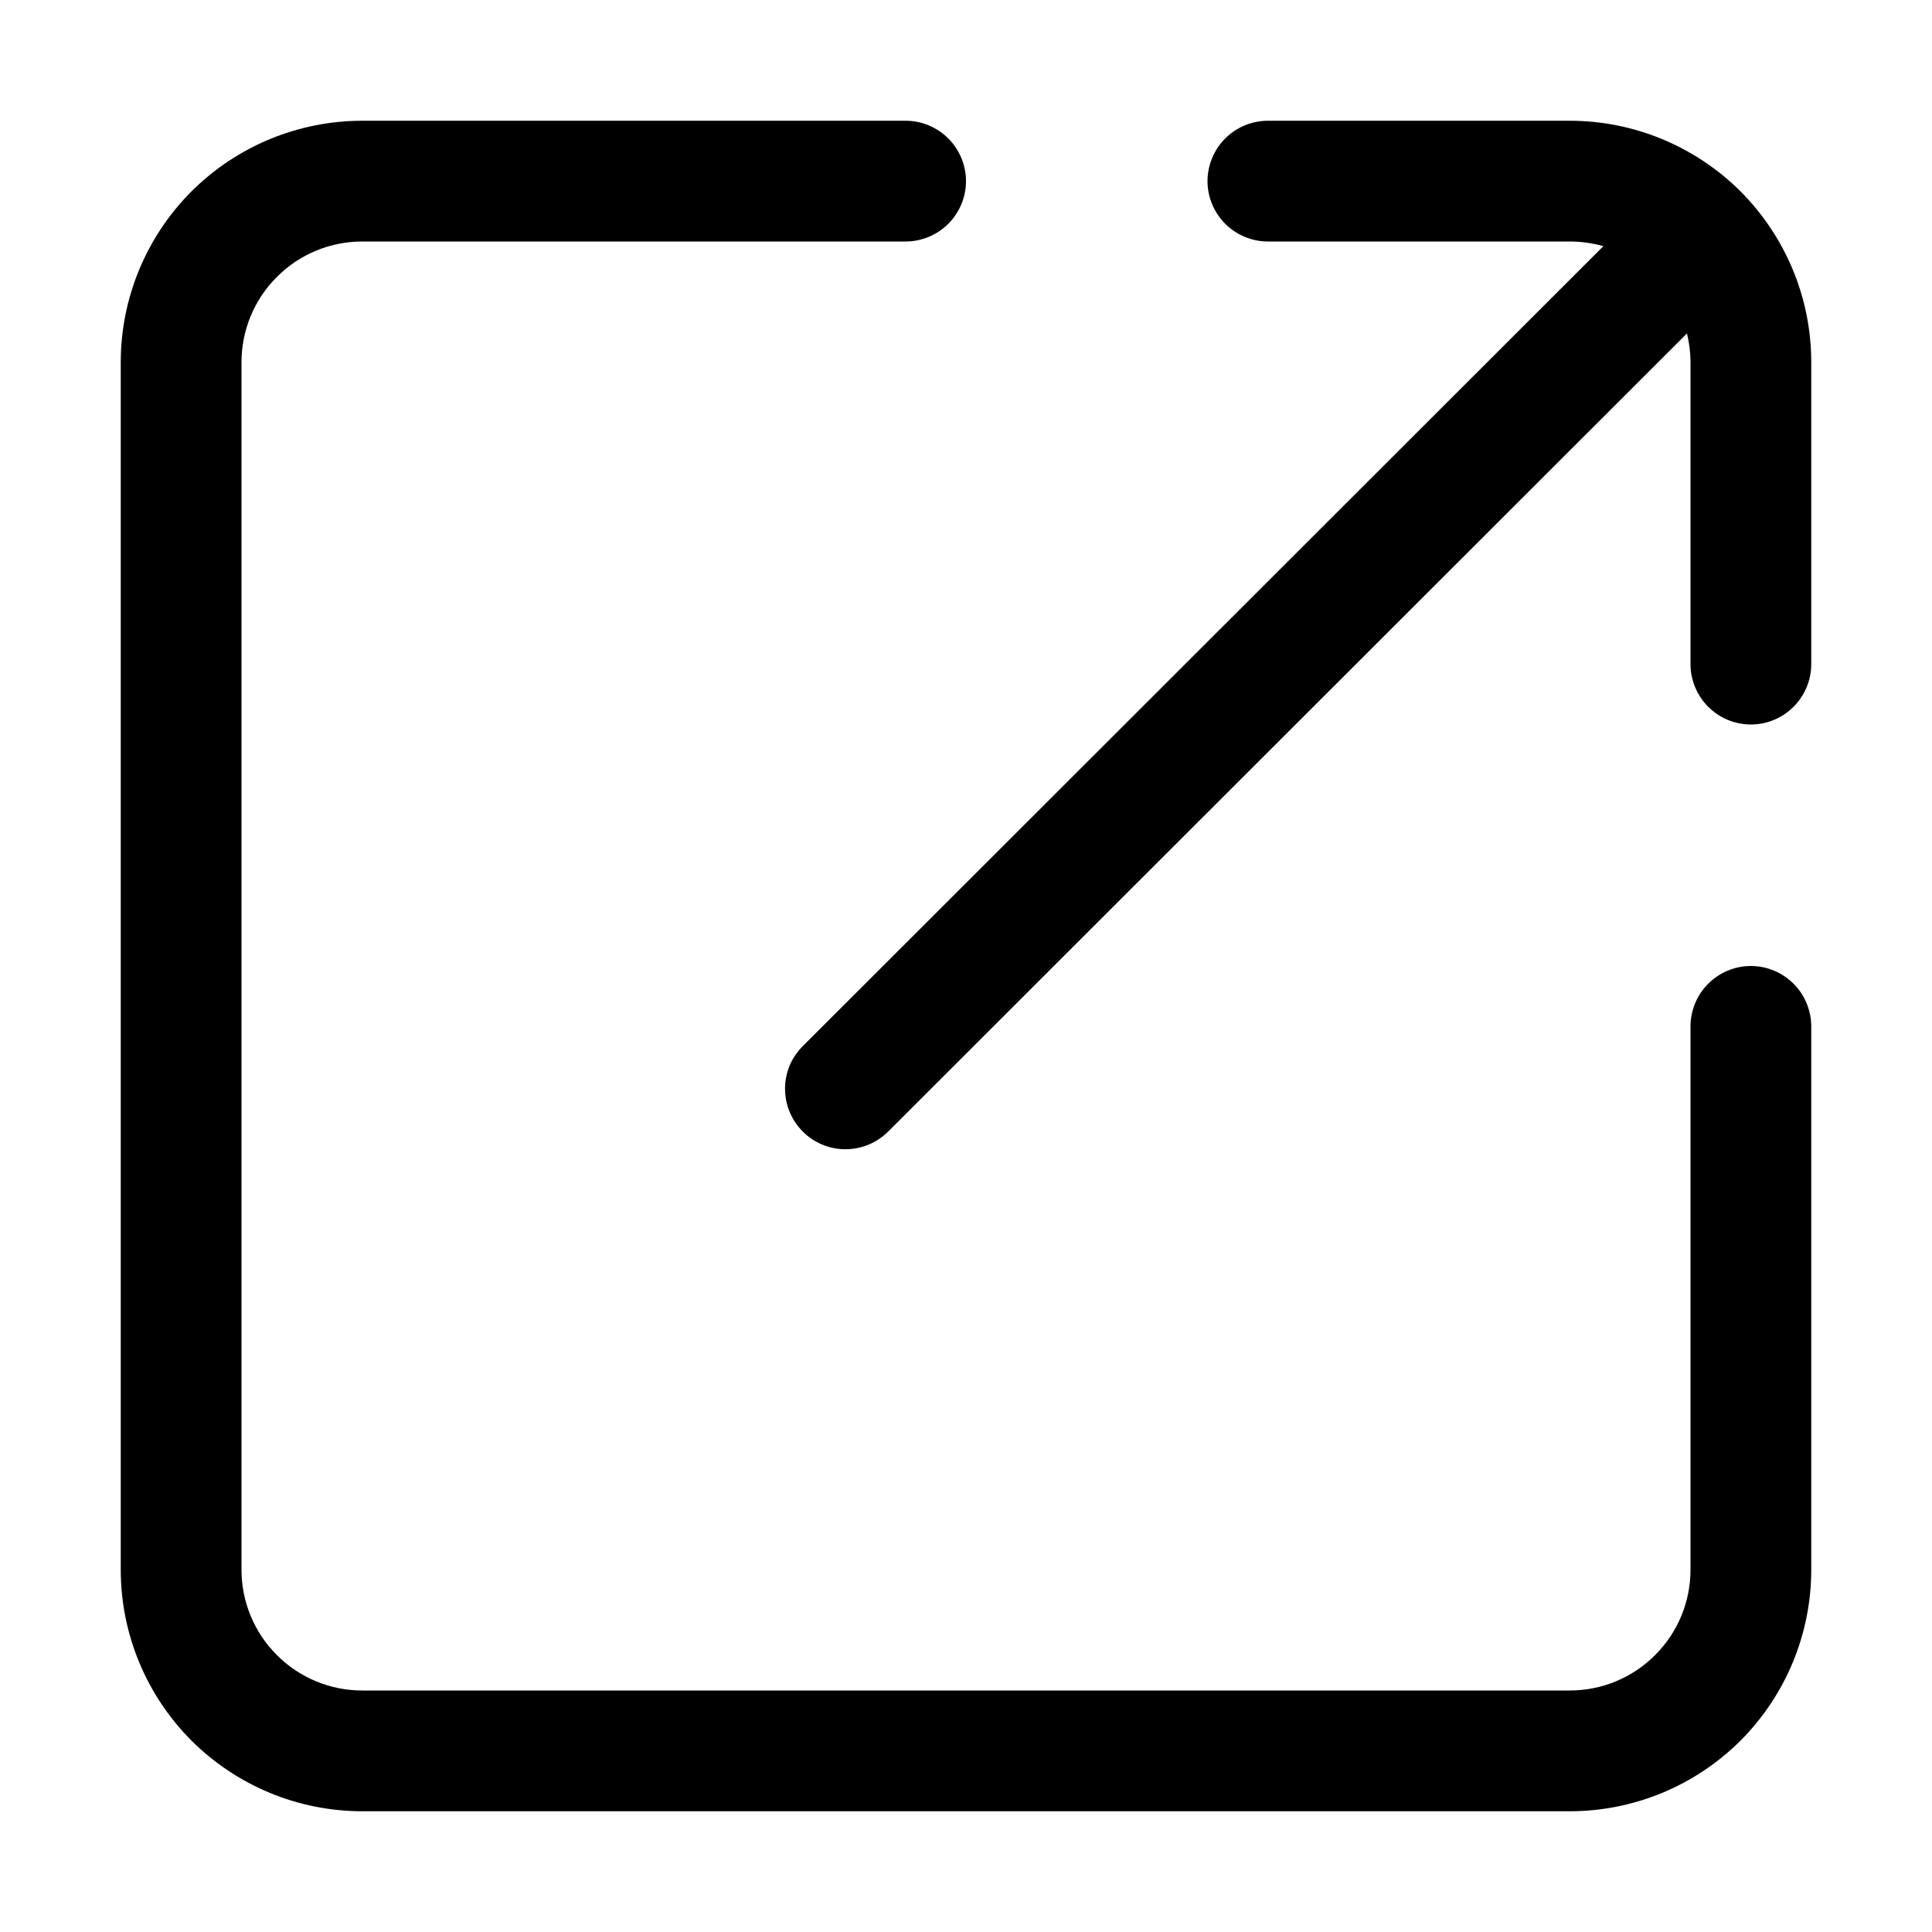
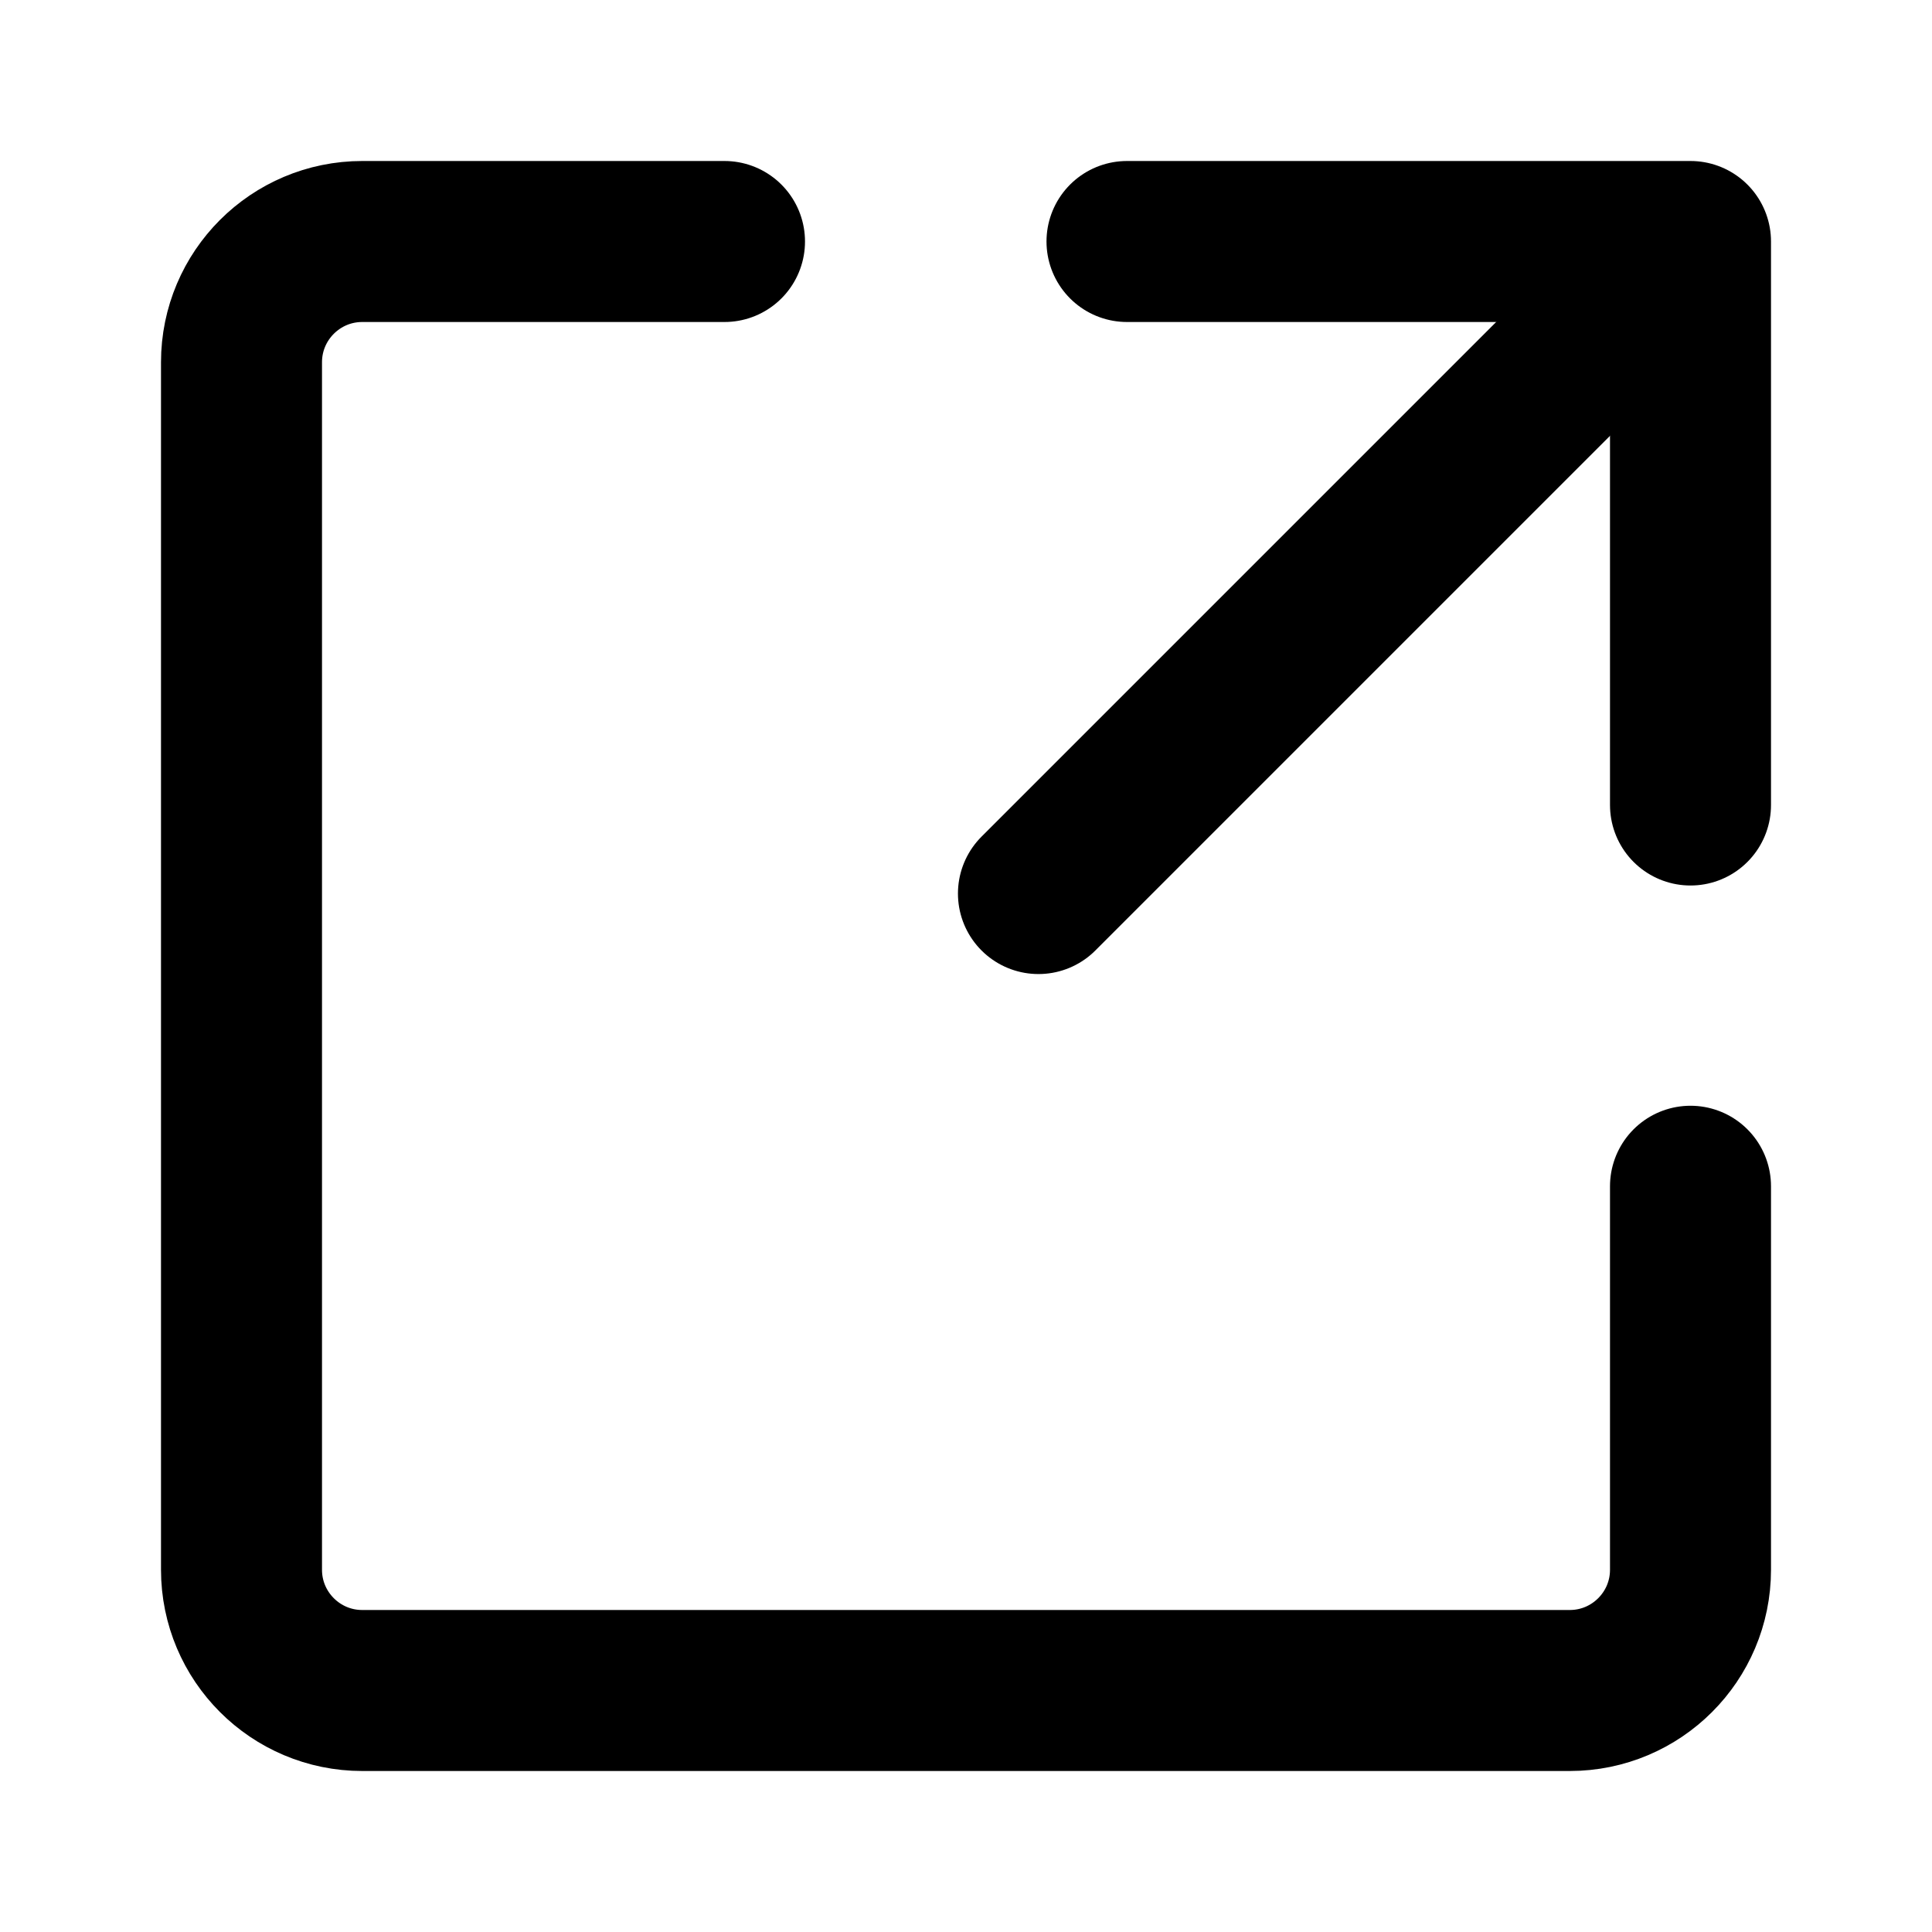
<svg xmlns="http://www.w3.org/2000/svg" viewBox="0 0 12 12" fill="none">
-   <path d="M5.625 0.75C5.724 0.75 5.82 0.79 5.89 0.86C5.96 0.93 6 1.026 6 1.125C6 1.224 5.96 1.32 5.89 1.39C5.82 1.46 5.724 1.5 5.625 1.5H2.25C2.051 1.5 1.86 1.579 1.72 1.72C1.579 1.86 1.5 2.051 1.5 2.25V9.75C1.5 9.949 1.579 10.14 1.72 10.28C1.86 10.421 2.051 10.5 2.25 10.5H9.75C9.949 10.5 10.14 10.421 10.28 10.28C10.421 10.14 10.5 9.949 10.5 9.75V6.375C10.5 6.276 10.54 6.18 10.61 6.11C10.68 6.04 10.775 6 10.875 6C10.975 6 11.07 6.04 11.14 6.11C11.21 6.18 11.25 6.276 11.25 6.375V9.75C11.25 10.148 11.092 10.529 10.811 10.811C10.529 11.092 10.148 11.25 9.75 11.25H2.25C1.852 11.25 1.471 11.092 1.189 10.811C0.908 10.529 0.75 10.148 0.75 9.75V2.25C0.75 1.852 0.908 1.471 1.189 1.189C1.471 0.908 1.852 0.75 2.25 0.75H5.625ZM9.75 0.75C10.148 0.75 10.529 0.908 10.811 1.189C11.092 1.471 11.25 1.852 11.25 2.25V4.125C11.25 4.224 11.21 4.32 11.14 4.39C11.07 4.46 10.975 4.5 10.875 4.5C10.775 4.5 10.68 4.46 10.61 4.39C10.54 4.32 10.5 4.224 10.5 4.125V2.25C10.5 2.188 10.492 2.128 10.478 2.071L5.521 7.024C5.486 7.06 5.445 7.088 5.399 7.108C5.353 7.127 5.304 7.138 5.254 7.138C5.204 7.139 5.155 7.129 5.109 7.11C5.063 7.091 5.021 7.064 4.986 7.028C4.951 6.993 4.923 6.951 4.904 6.905C4.885 6.859 4.876 6.81 4.876 6.76C4.876 6.71 4.887 6.661 4.906 6.615C4.926 6.569 4.955 6.528 4.99 6.494L9.959 1.529C9.891 1.51 9.821 1.5 9.75 1.5H7.875C7.776 1.5 7.68 1.46 7.61 1.39C7.54 1.32 7.5 1.224 7.5 1.125C7.5 1.026 7.54 0.93 7.61 0.86C7.68 0.79 7.776 0.75 7.875 0.75H9.75Z" fill="currentColor" />
+   <path d="M7 1.5H10.5V5" stroke="currentColor" stroke-linecap="round" stroke-linejoin="round" />
+   <path d="M10.5 7.368V9.75C10.5 10.164 10.164 10.5 9.75 10.5H2.25C1.836 10.5 1.5 10.164 1.5 9.75V2.25C1.5 1.836 1.836 1.5 2.25 1.5H4.5" stroke="currentColor" stroke-linecap="round" stroke-linejoin="round" />
+   <path d="M6.45 5.55L10.275 1.725" stroke="currentColor" stroke-linecap="round" stroke-linejoin="round" />
</svg>
